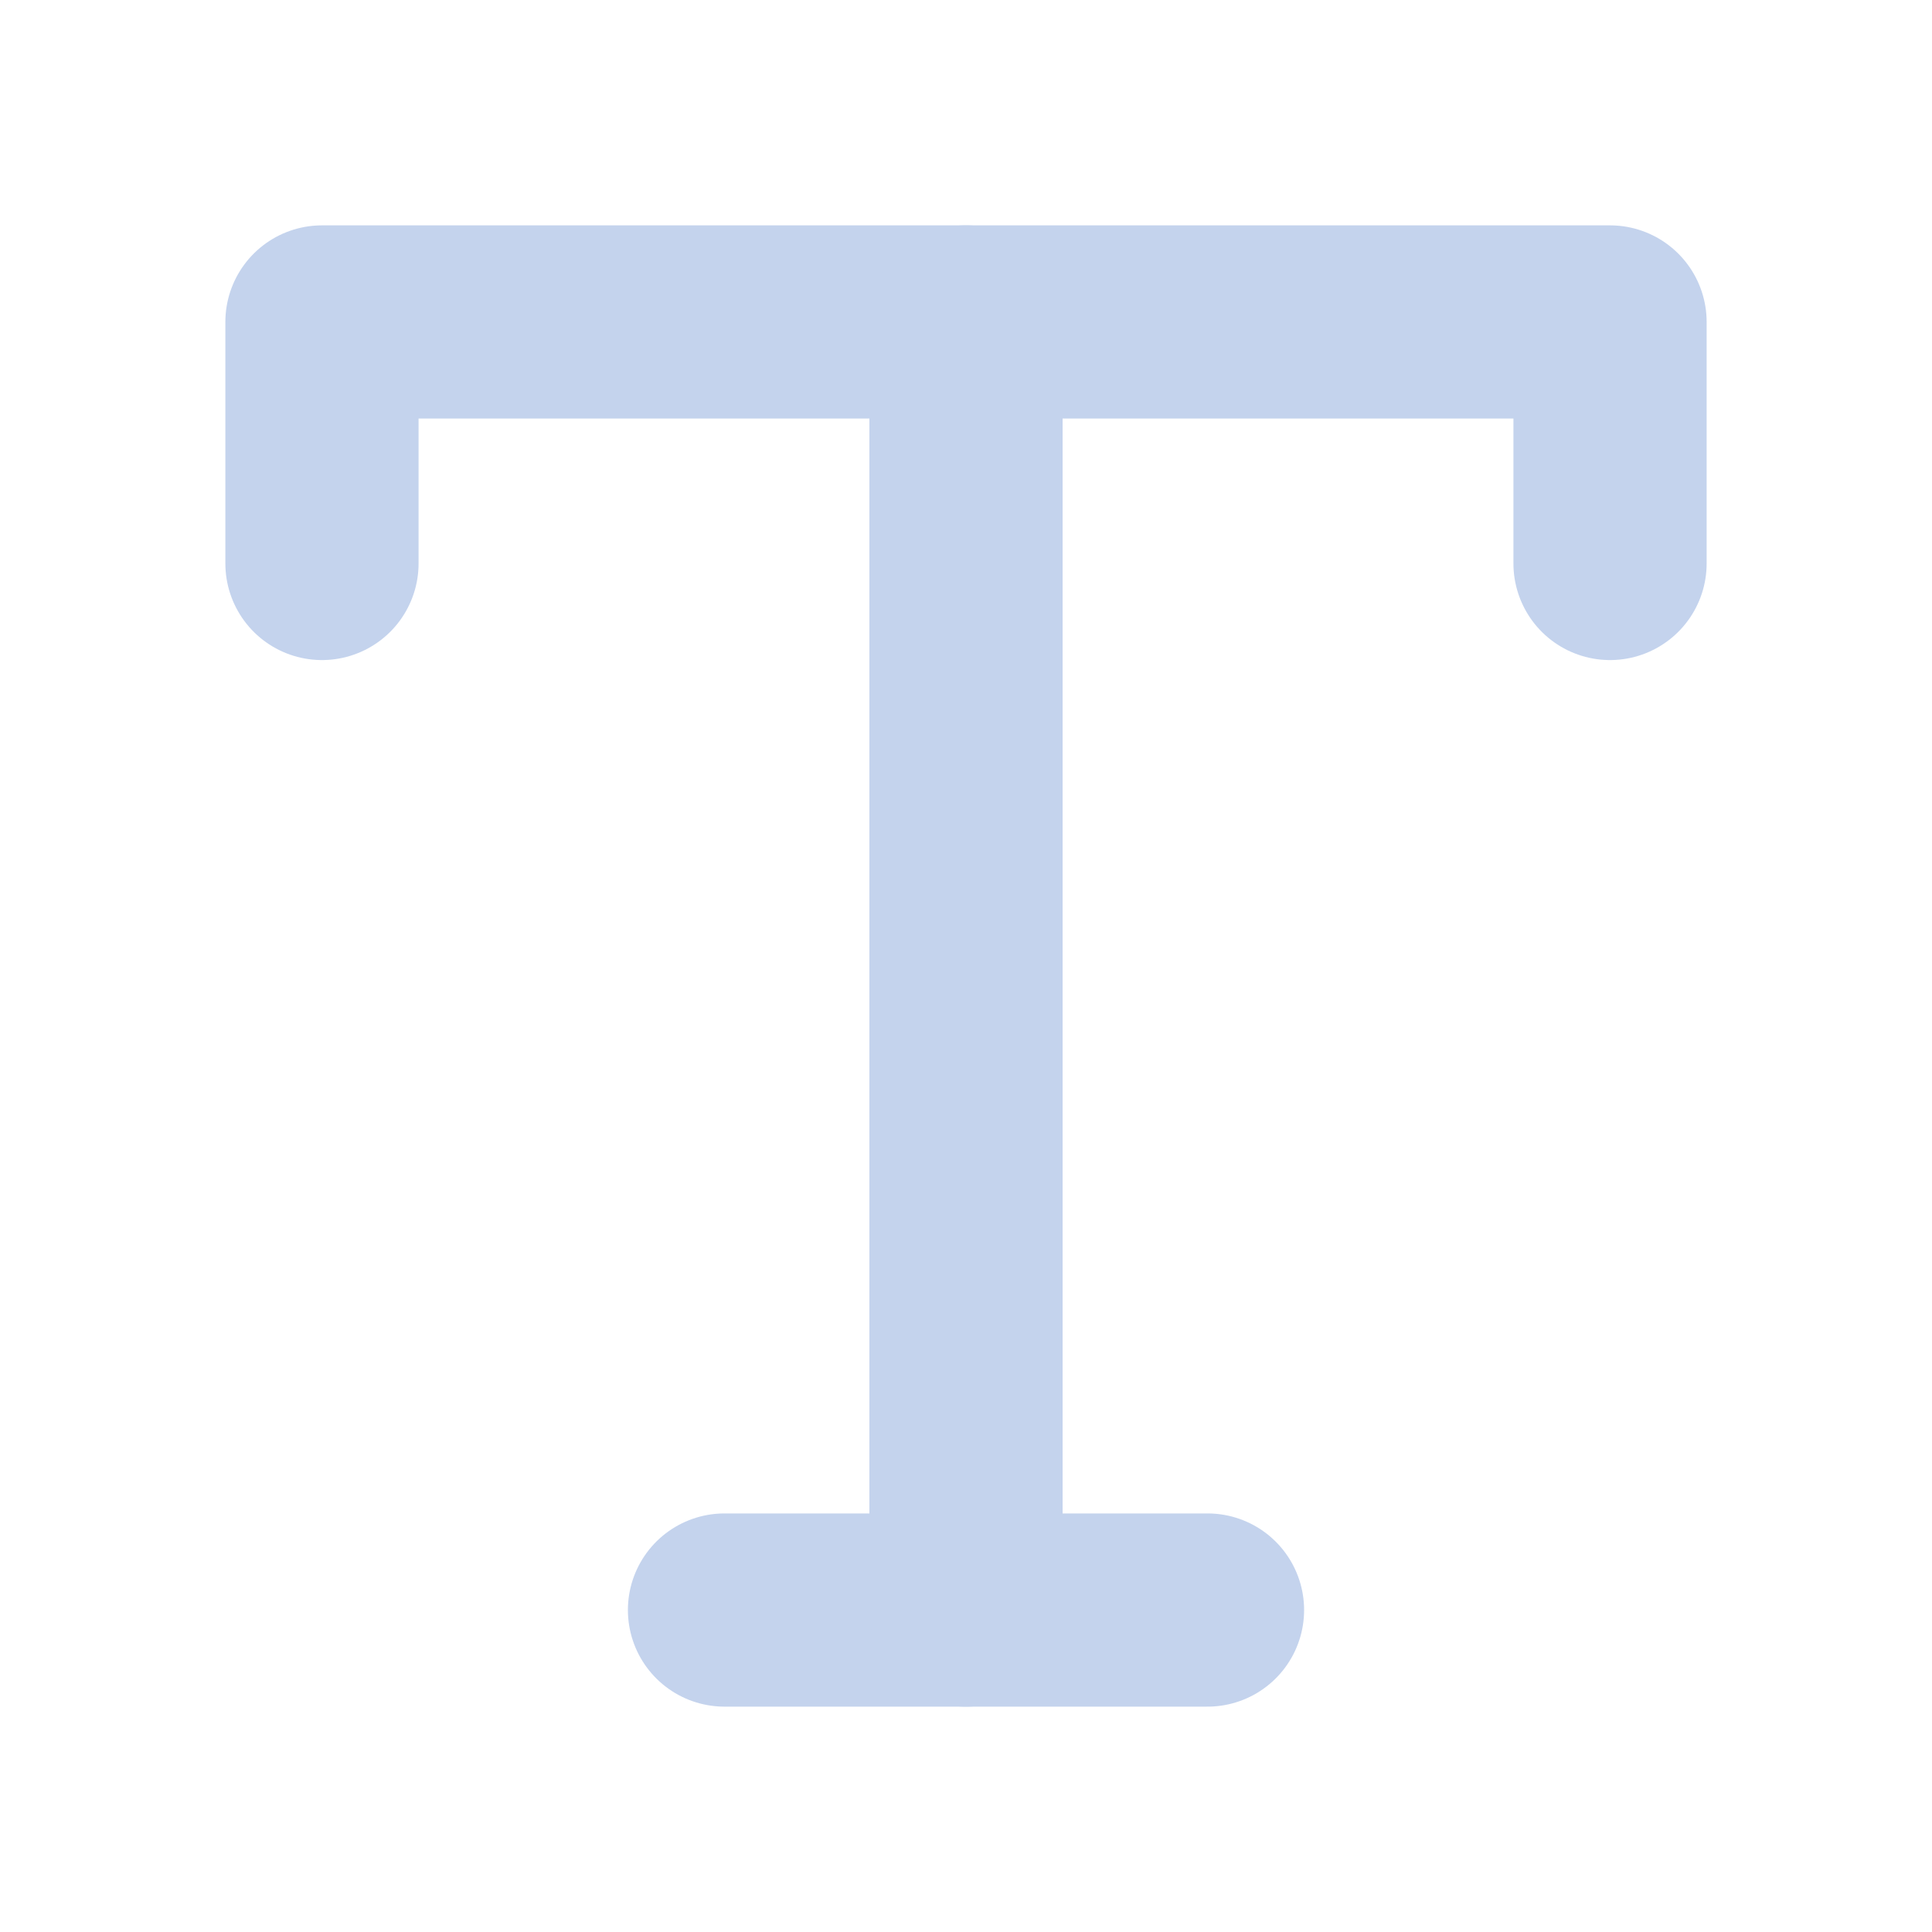
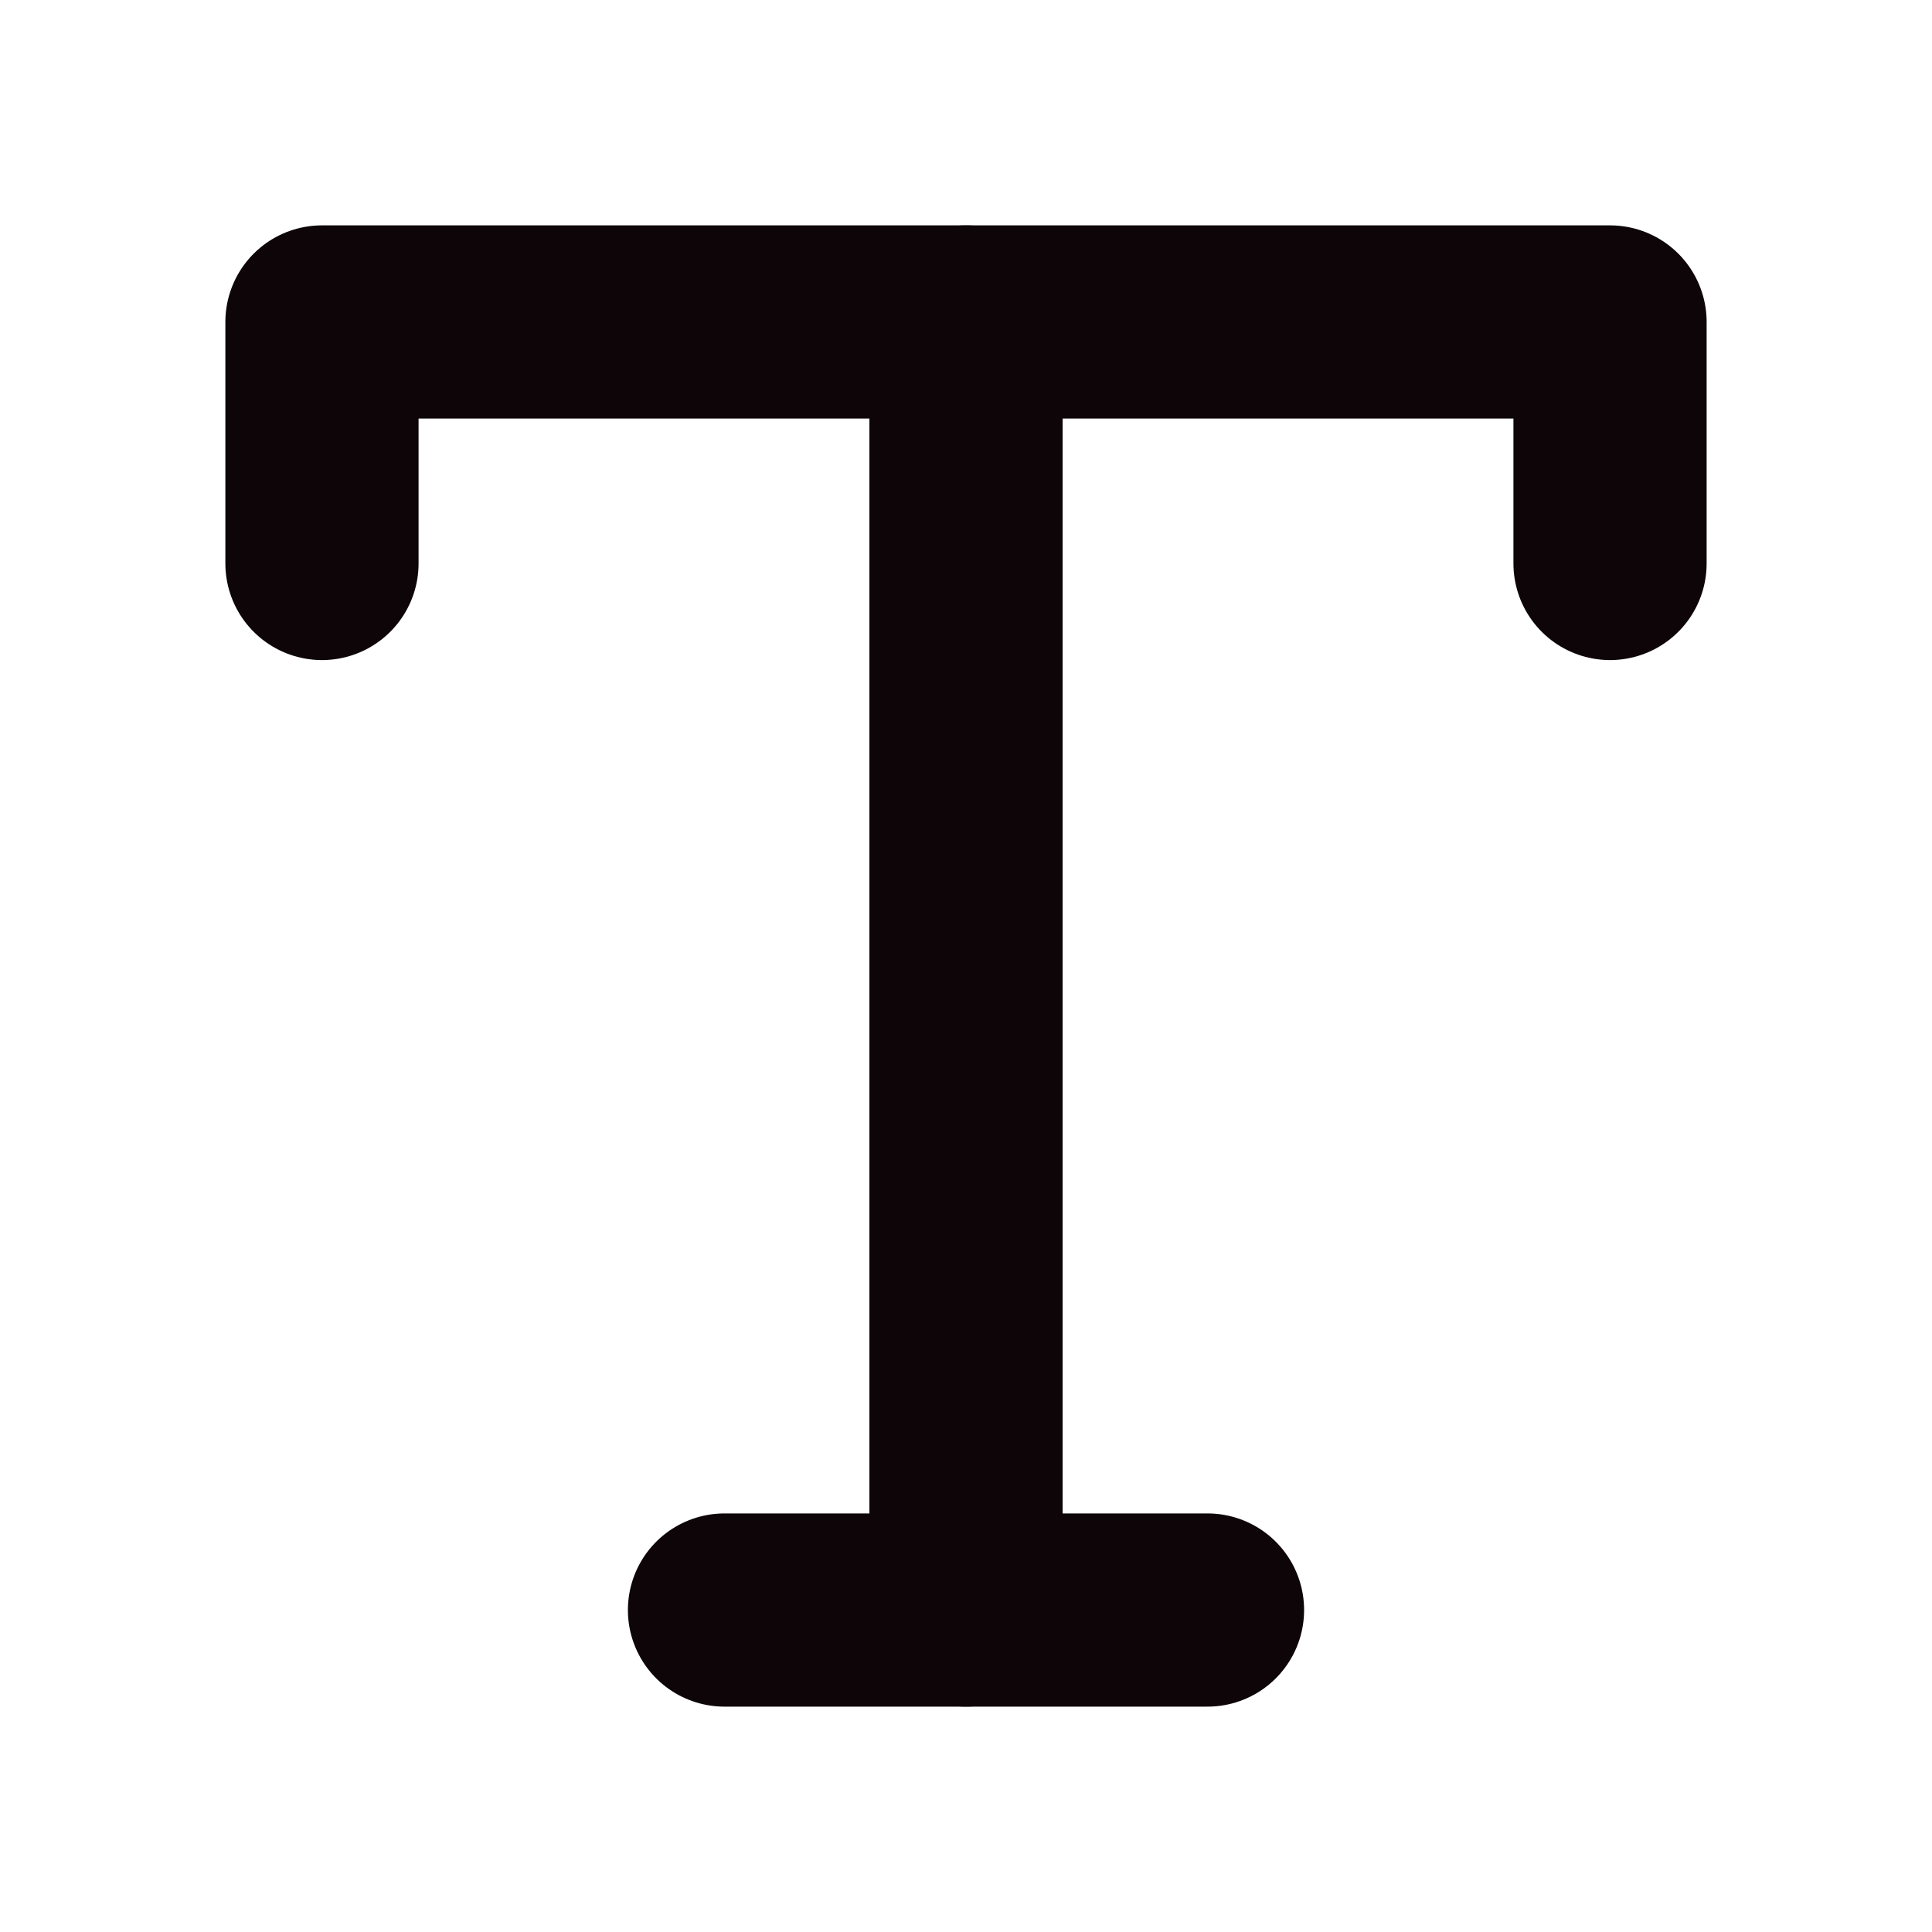
<svg xmlns="http://www.w3.org/2000/svg" width="20" height="20" viewBox="0 0 20 20" fill="none">
  <g id="tool">
-     <path id="Vector" d="M3.333 5.833V3.333H16.667V5.833" stroke="#C4D3ED" stroke-width="2" stroke-linecap="round" stroke-linejoin="round" />
-     <path id="Vector_2" d="M7.5 16.667H12.5" stroke="#C4D3ED" stroke-width="2" stroke-linecap="round" stroke-linejoin="round" />
-     <path id="Vector_3" d="M10 3.333V16.667" stroke="#C4D3ED" stroke-width="2" stroke-linecap="round" stroke-linejoin="round" />
+     <path id="Vector" d="M3.333 5.833V3.333H16.667V5.833" stroke="#0d0507" stroke-width="2" stroke-linecap="round" stroke-linejoin="round" />
+     <path id="Vector_2" d="M7.5 16.667H12.5" stroke="#0d0507" stroke-width="2" stroke-linecap="round" stroke-linejoin="round" />
+     <path id="Vector_3" d="M10 3.333V16.667" stroke="#0d0507" stroke-width="2" stroke-linecap="round" stroke-linejoin="round" />
  </g>
</svg>
